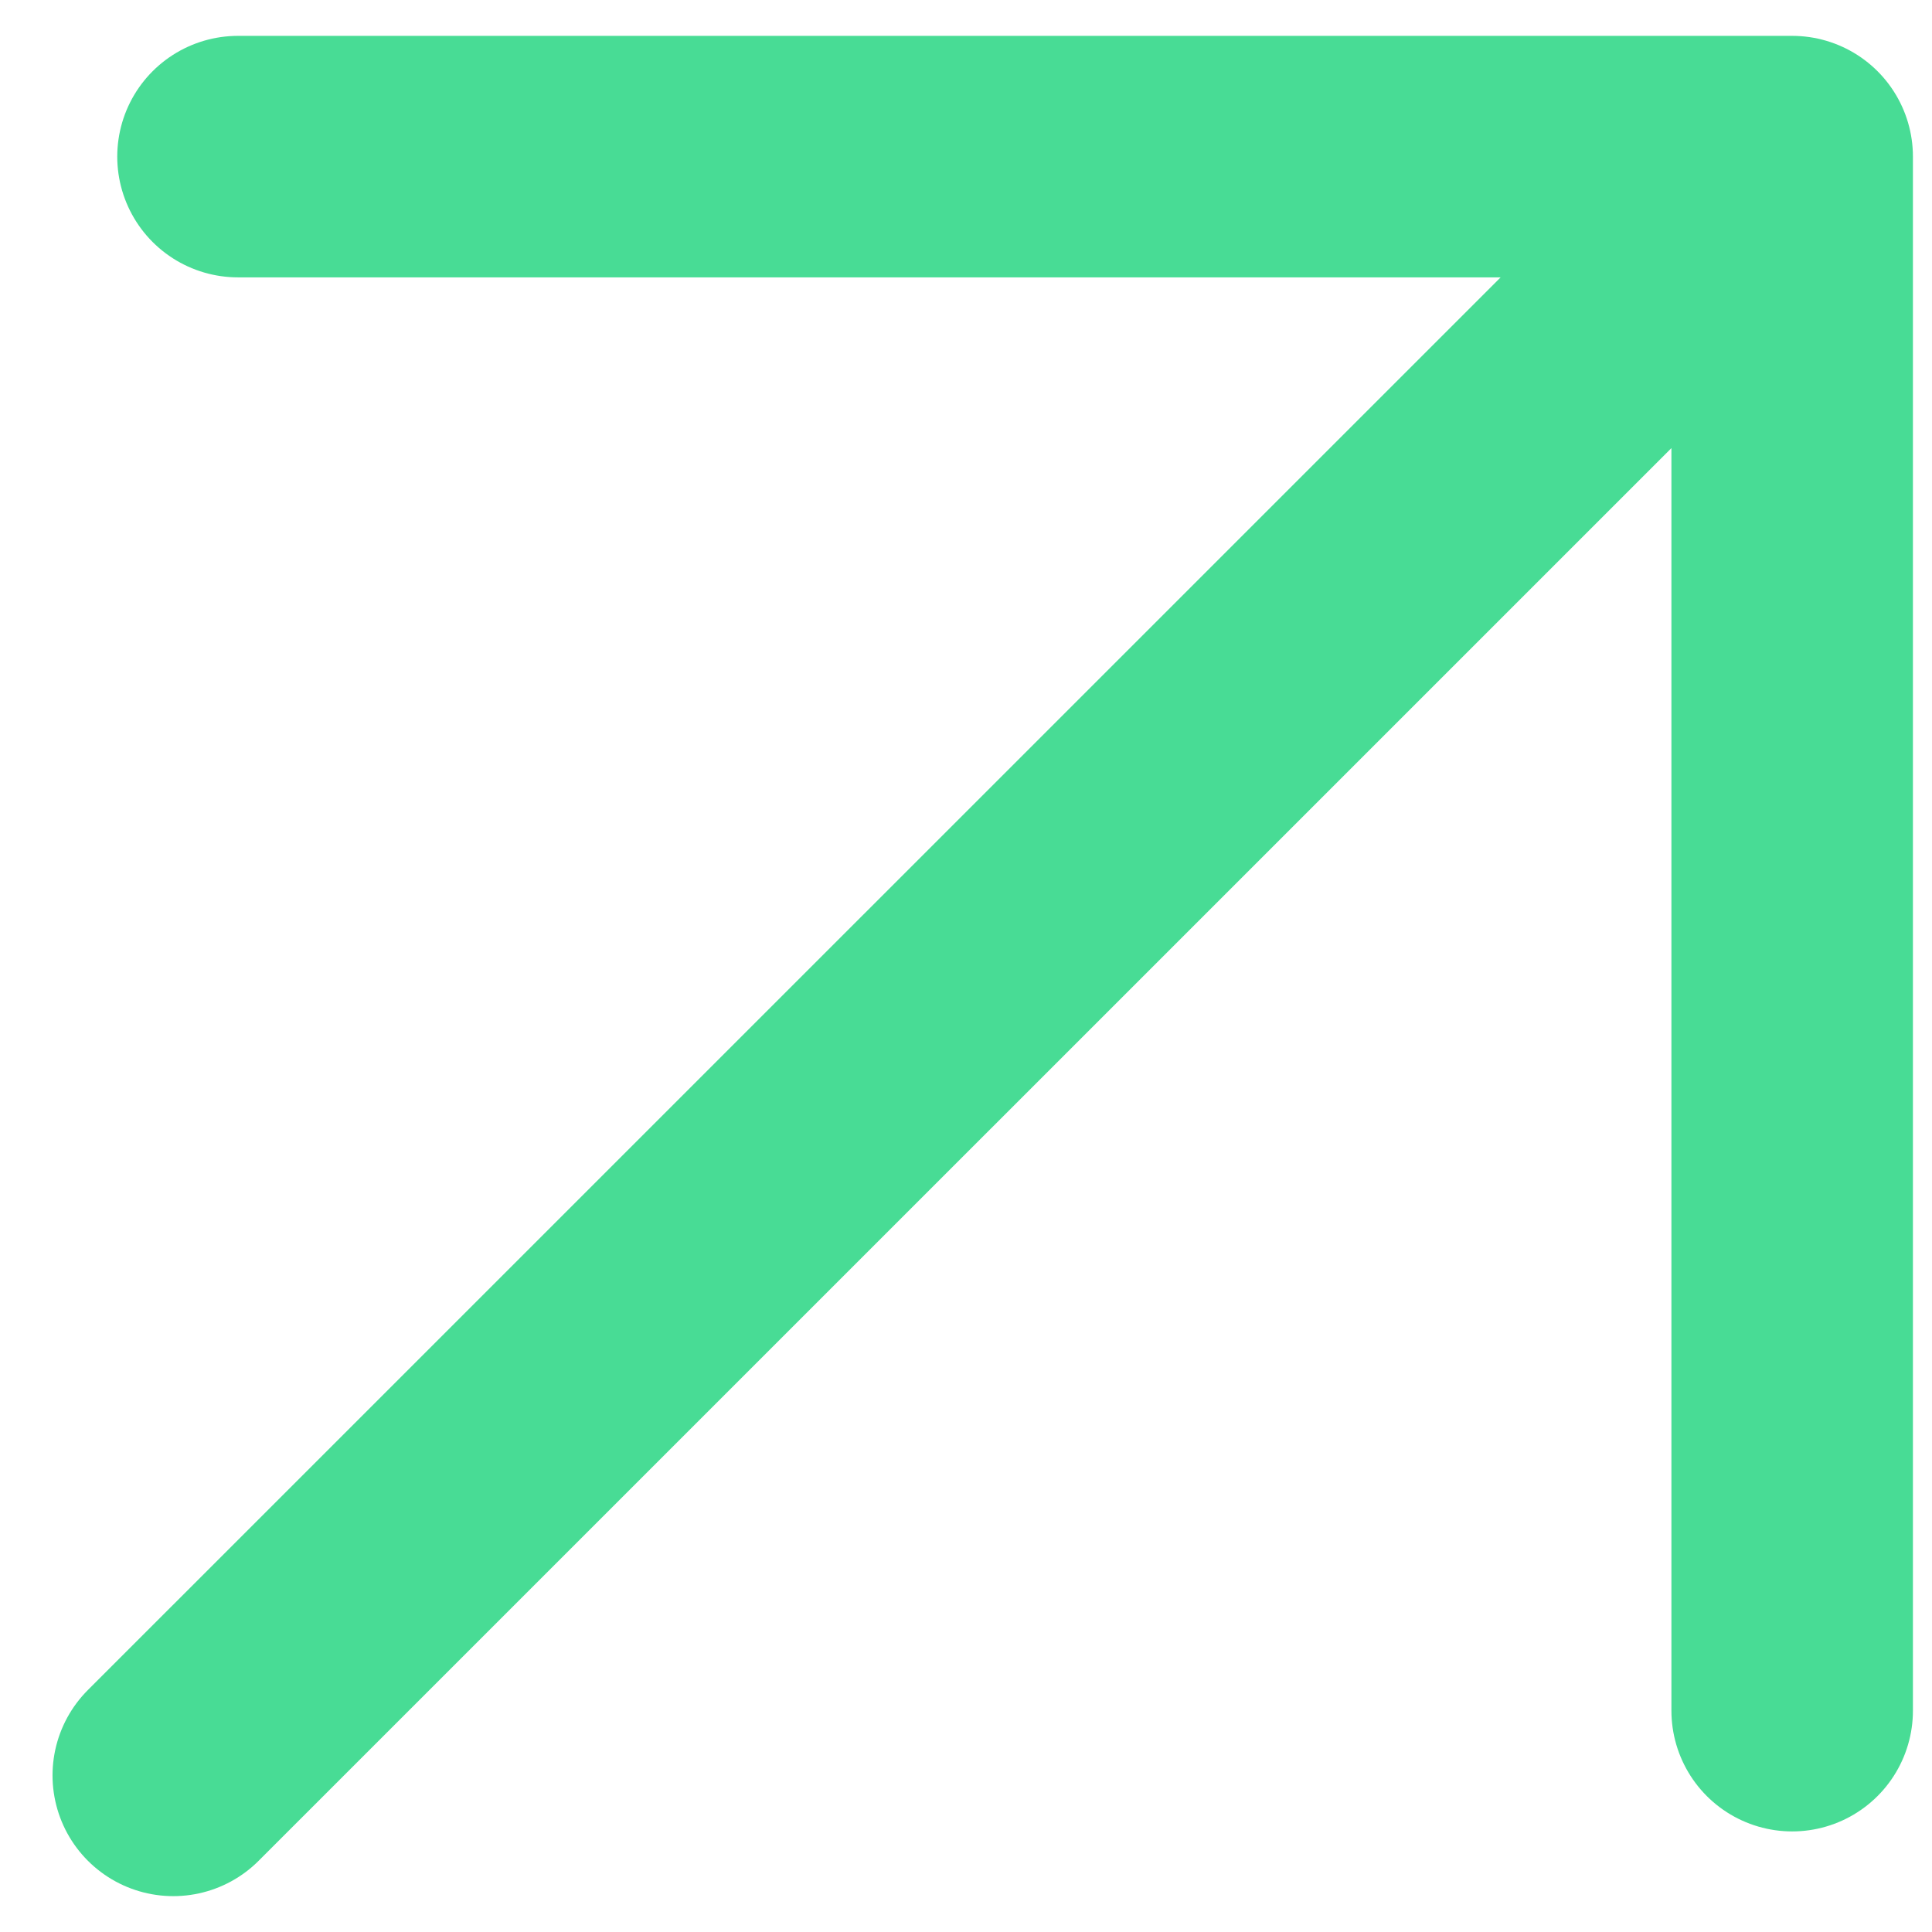
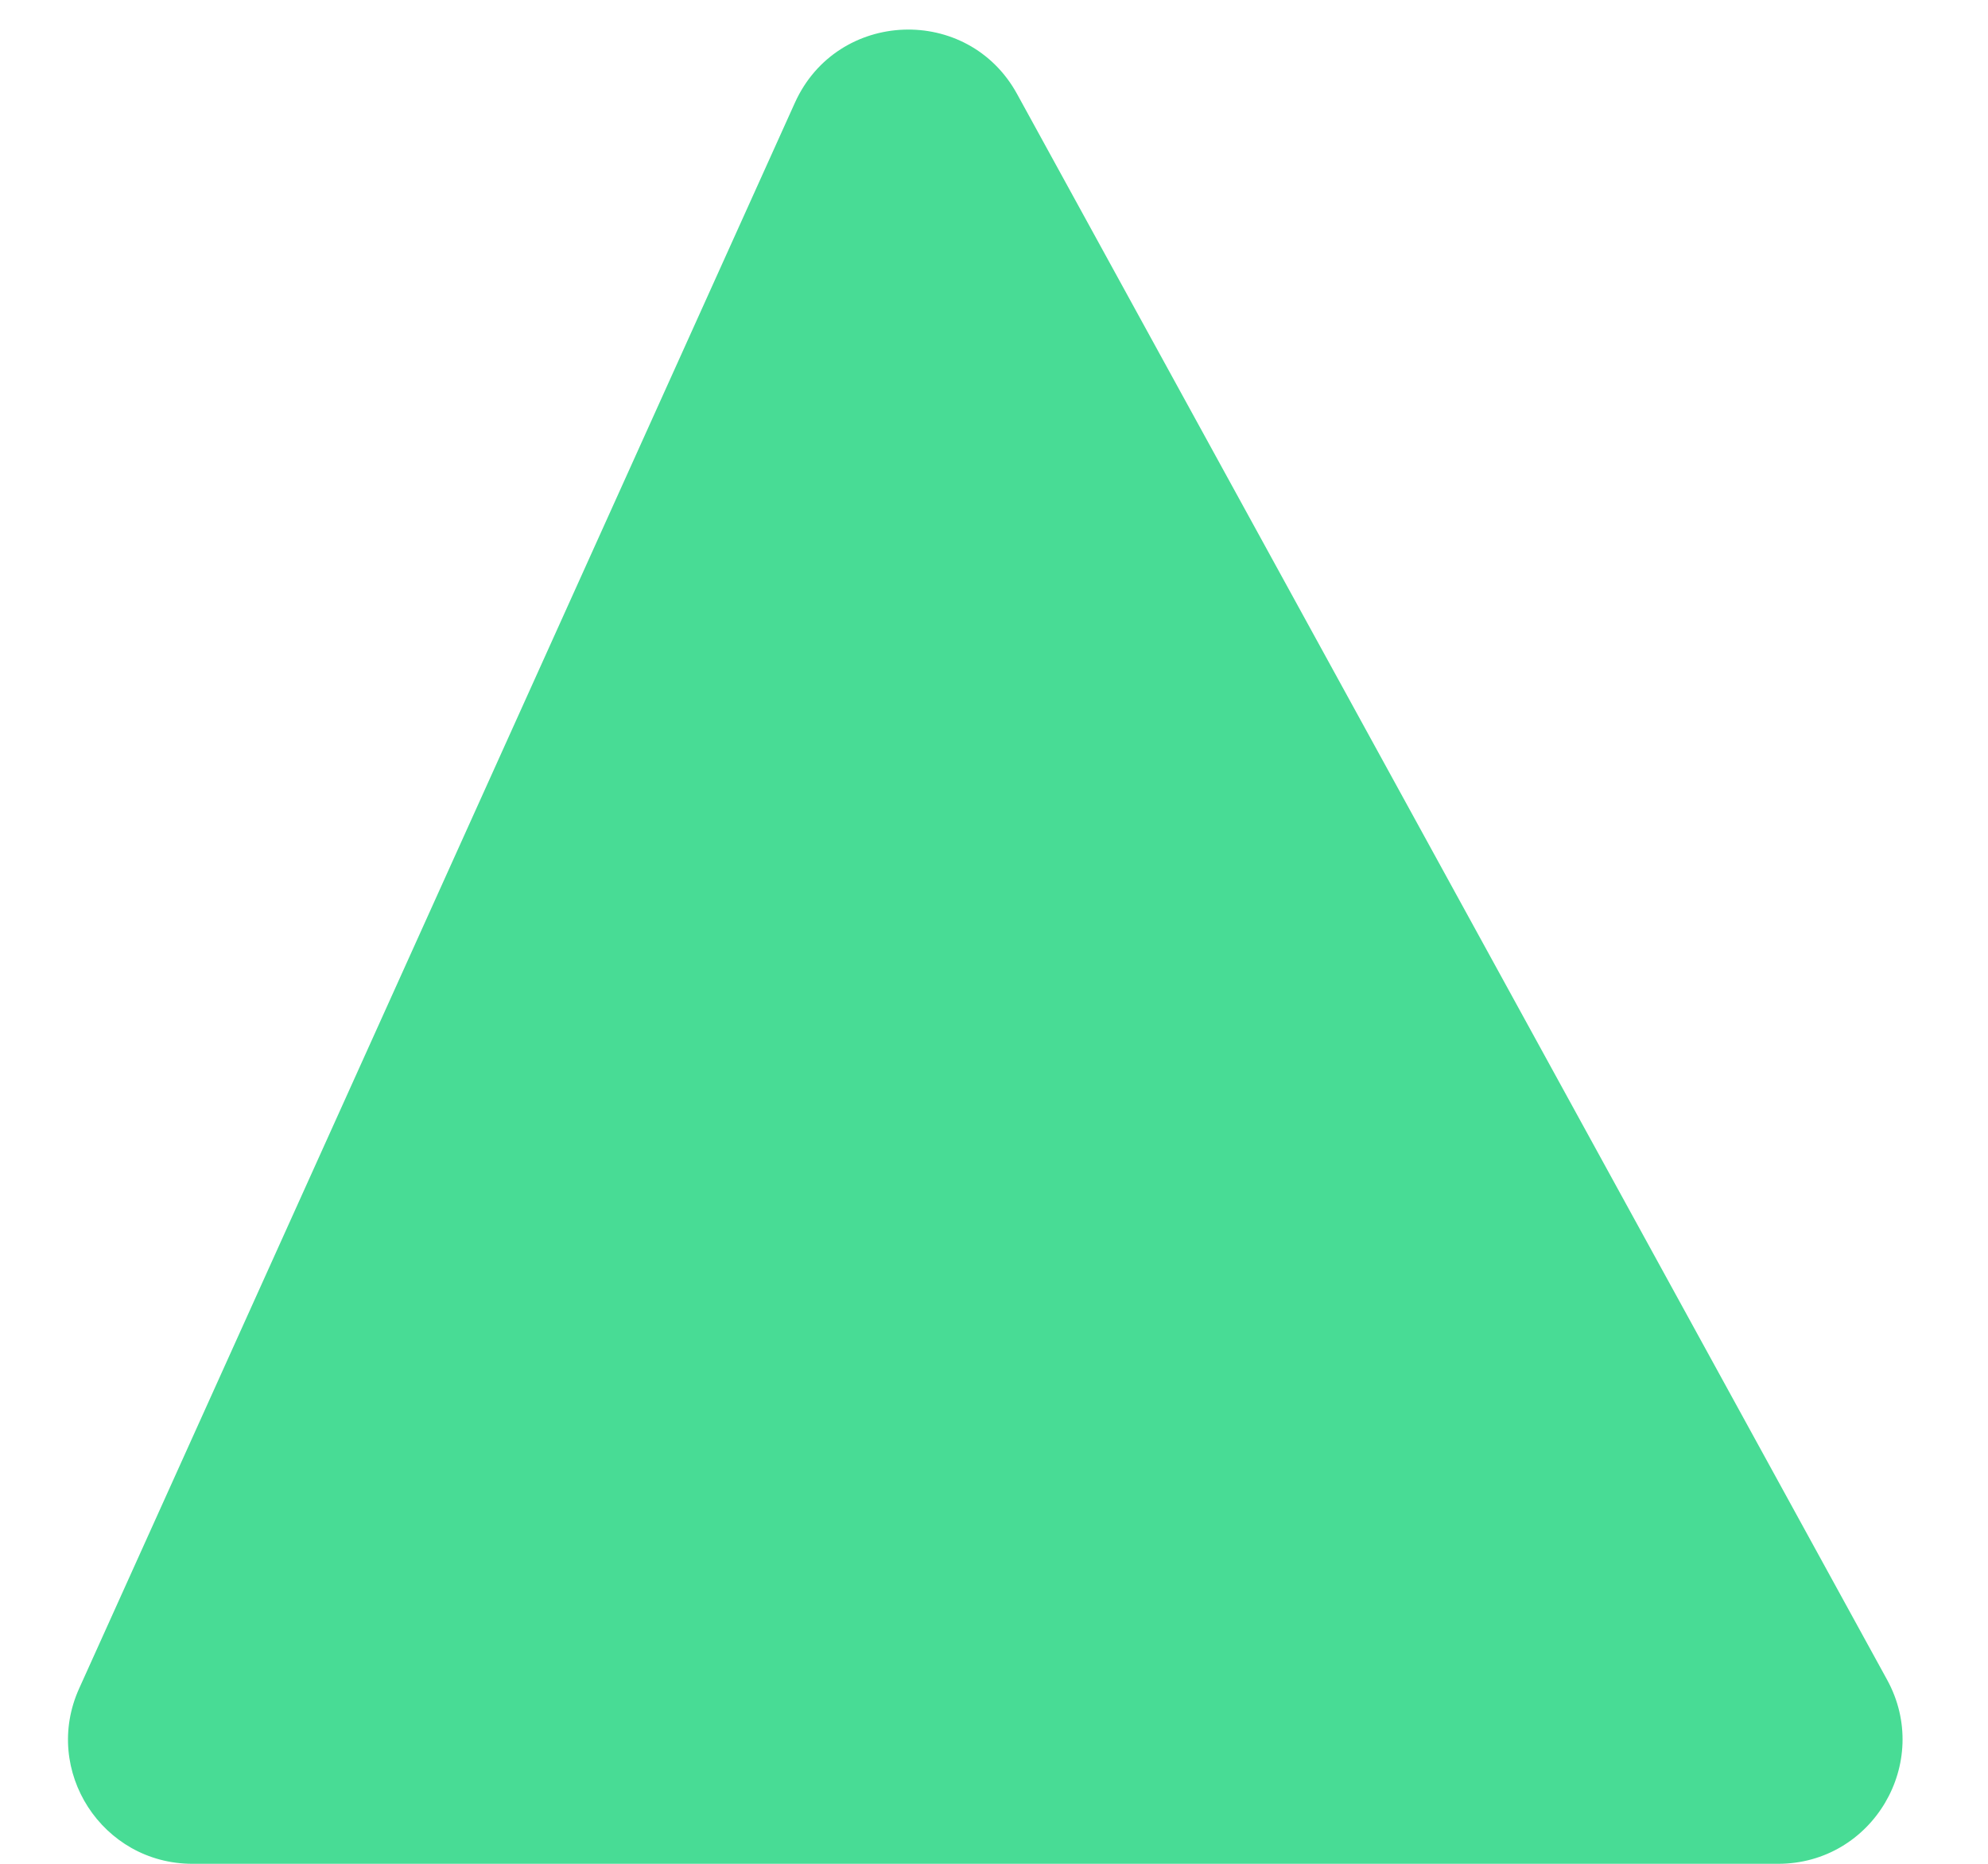
- <svg xmlns="http://www.w3.org/2000/svg" width="16" height="16" viewBox="0 0 16 16" fill="none">
-   <path d="M1.435 14.703L14.842 1.297L1.435 14.703ZM14.842 1.297V14.167V1.297ZM14.842 1.297H1.971H14.842Z" fill="#48DC95" />
-   <path d="M1.435 14.703L14.842 1.297M14.842 1.297V14.167M14.842 1.297H1.971" stroke="#48DC95" stroke-width="2" stroke-linecap="round" stroke-linejoin="round" />
+ <svg xmlns="http://www.w3.org/2000/svg" width="16" height="15" viewBox="0 0 16 15" fill="none">
+   <path d="M6.398 0.826C6.738 0.075 7.79 0.034 8.186 0.757L15.188 13.519C15.553 14.185 15.071 15 14.311 15H1.549C0.822 15 0.338 14.25 0.637 13.589L6.398 0.826Z" fill="#48DC95" />
</svg>
